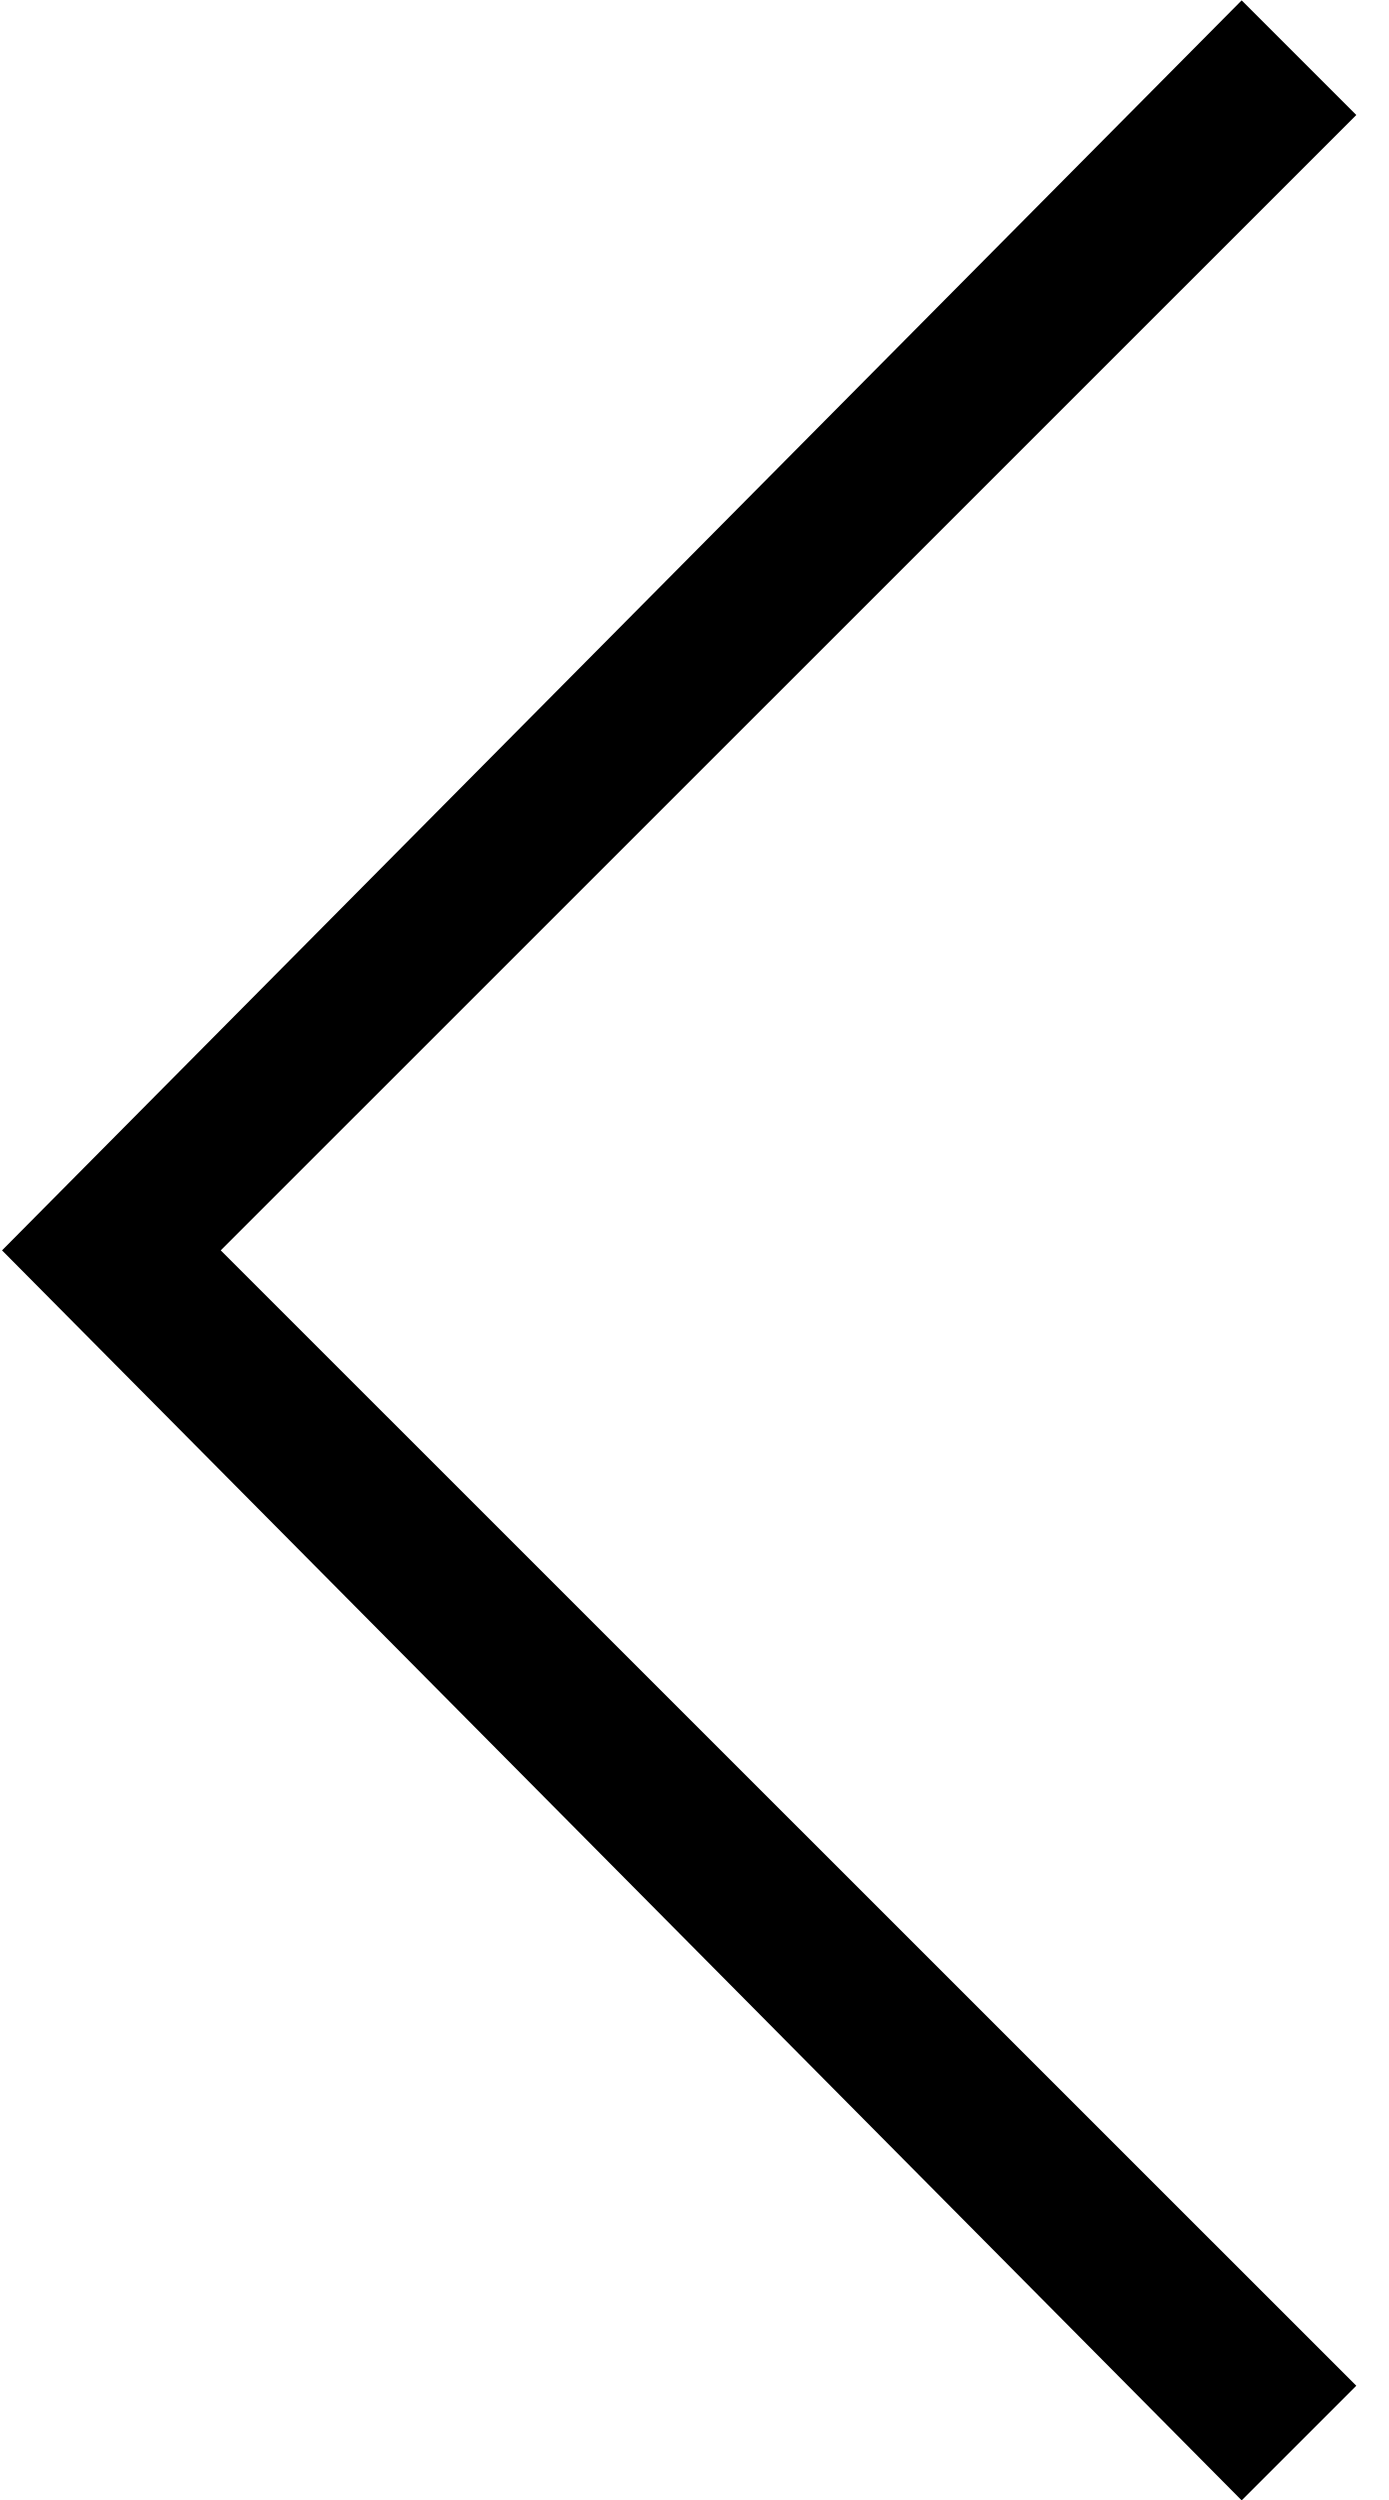
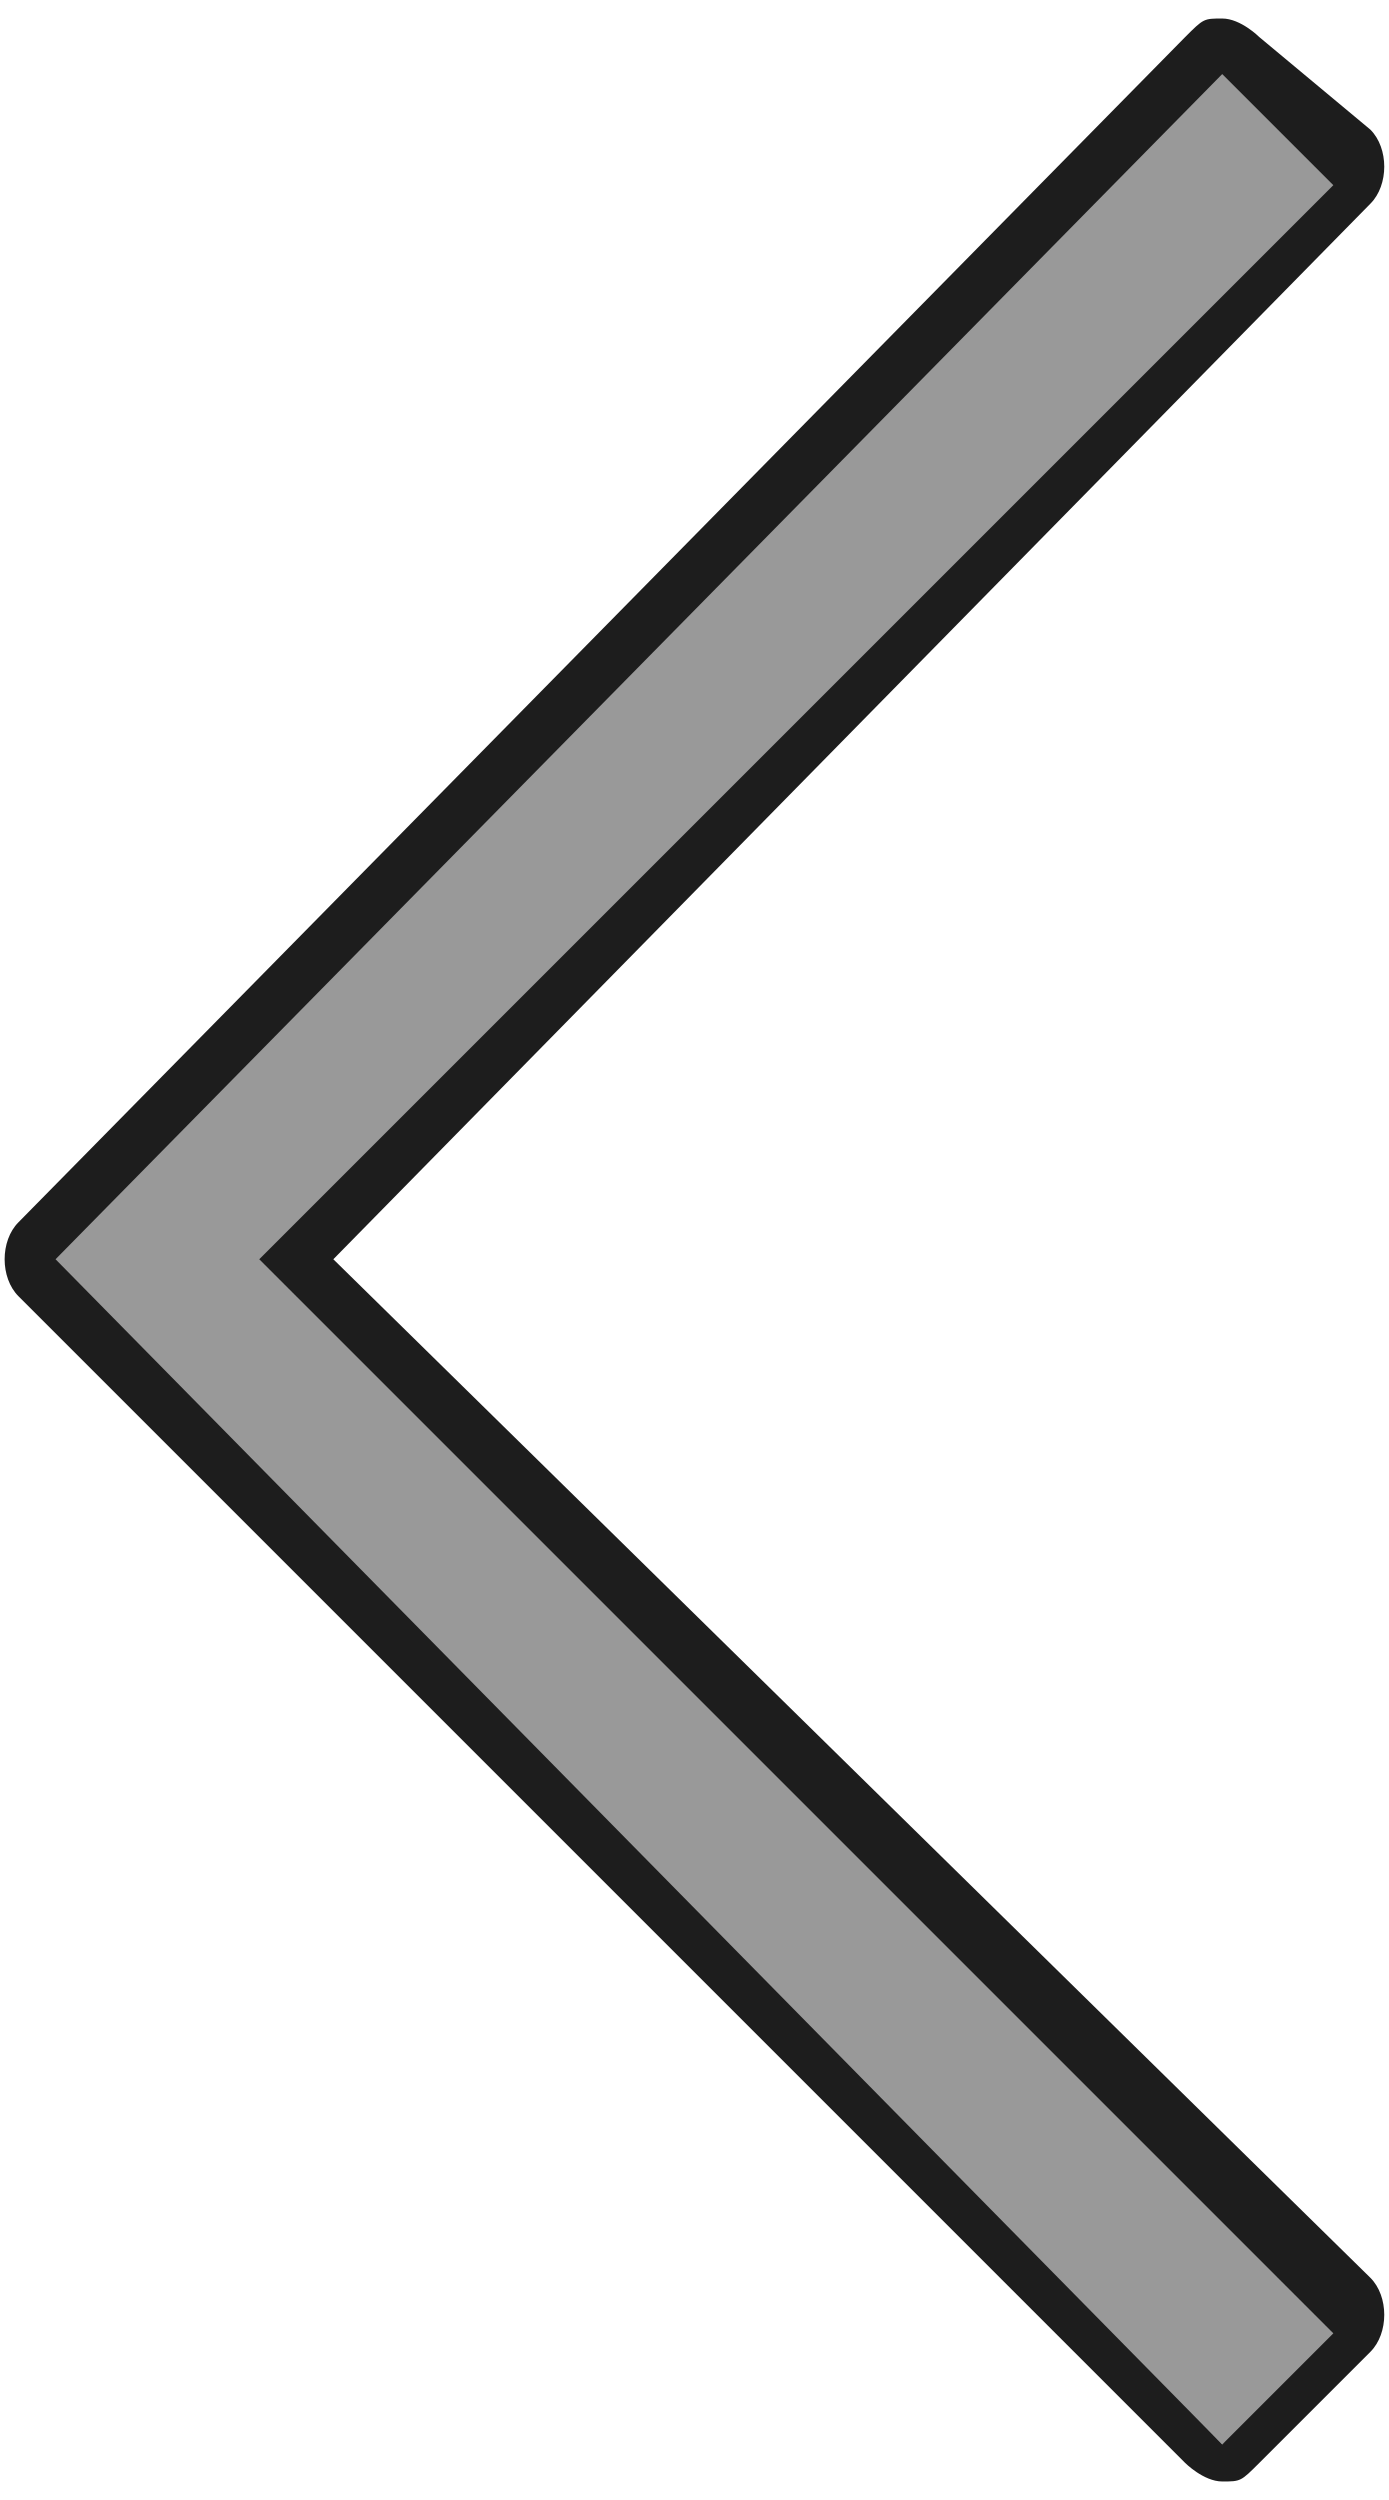
- <svg xmlns="http://www.w3.org/2000/svg" version="1.1" id="svg4" width="7.5" height="13.5">
-   <path d="M 7.324,0.621 1.192,6.752 7.324,12.883 6.705,13.502 0.011,6.752 6.705,0.002 Z" style="stroke-width:0.562" />
+ <svg xmlns="http://www.w3.org/2000/svg" version="1.1" id="svg4" x="0px" y="0px" viewBox="0 0 7.5 13.5" style="enable-background:new 0 0 7.5 13.5;" xml:space="preserve">
+   <style type="text/css">
+ 	.st0{fill:#999999;}
+ 	.st1{fill:#1D1D1D;}
+ </style>
+   <g>
+     <path class="st0" d="M6.6,13.2C6.6,13.2,6.6,13.2,6.6,13.2L0.2,6.9c0,0,0-0.1,0-0.2l6.3-6.4c0,0,0.1,0,0.1,0c0,0,0,0,0,0   c0,0,0.1,0,0.1,0l0.6,0.6c0,0,0,0.1,0,0.2L1.6,6.8l5.7,5.7c0,0,0,0.1,0,0.1s0,0.1,0,0.1L6.6,13.2C6.7,13.2,6.7,13.2,6.6,13.2z" />
+     <path class="st1" d="M6.6,0.4l0.6,0.6L1.4,6.8l5.8,5.8l-0.6,0.6L0.3,6.8L6.6,0.4 M6.6,0.1C6.6,0.1,6.6,0.1,6.6,0.1   c-0.1,0-0.1,0-0.2,0.1L0.1,6.6C0,6.7,0,6.9,0.1,7l6.3,6.3c0,0,0.1,0.1,0.2,0.1c0.1,0,0.1,0,0.2-0.1l0.6-0.6c0.1-0.1,0.1-0.3,0-0.4   L1.8,6.8l5.6-5.7c0.1-0.1,0.1-0.3,0-0.4L6.8,0.2C6.8,0.2,6.7,0.1,6.6,0.1L6.6,0.1z" />
+   </g>
</svg>
